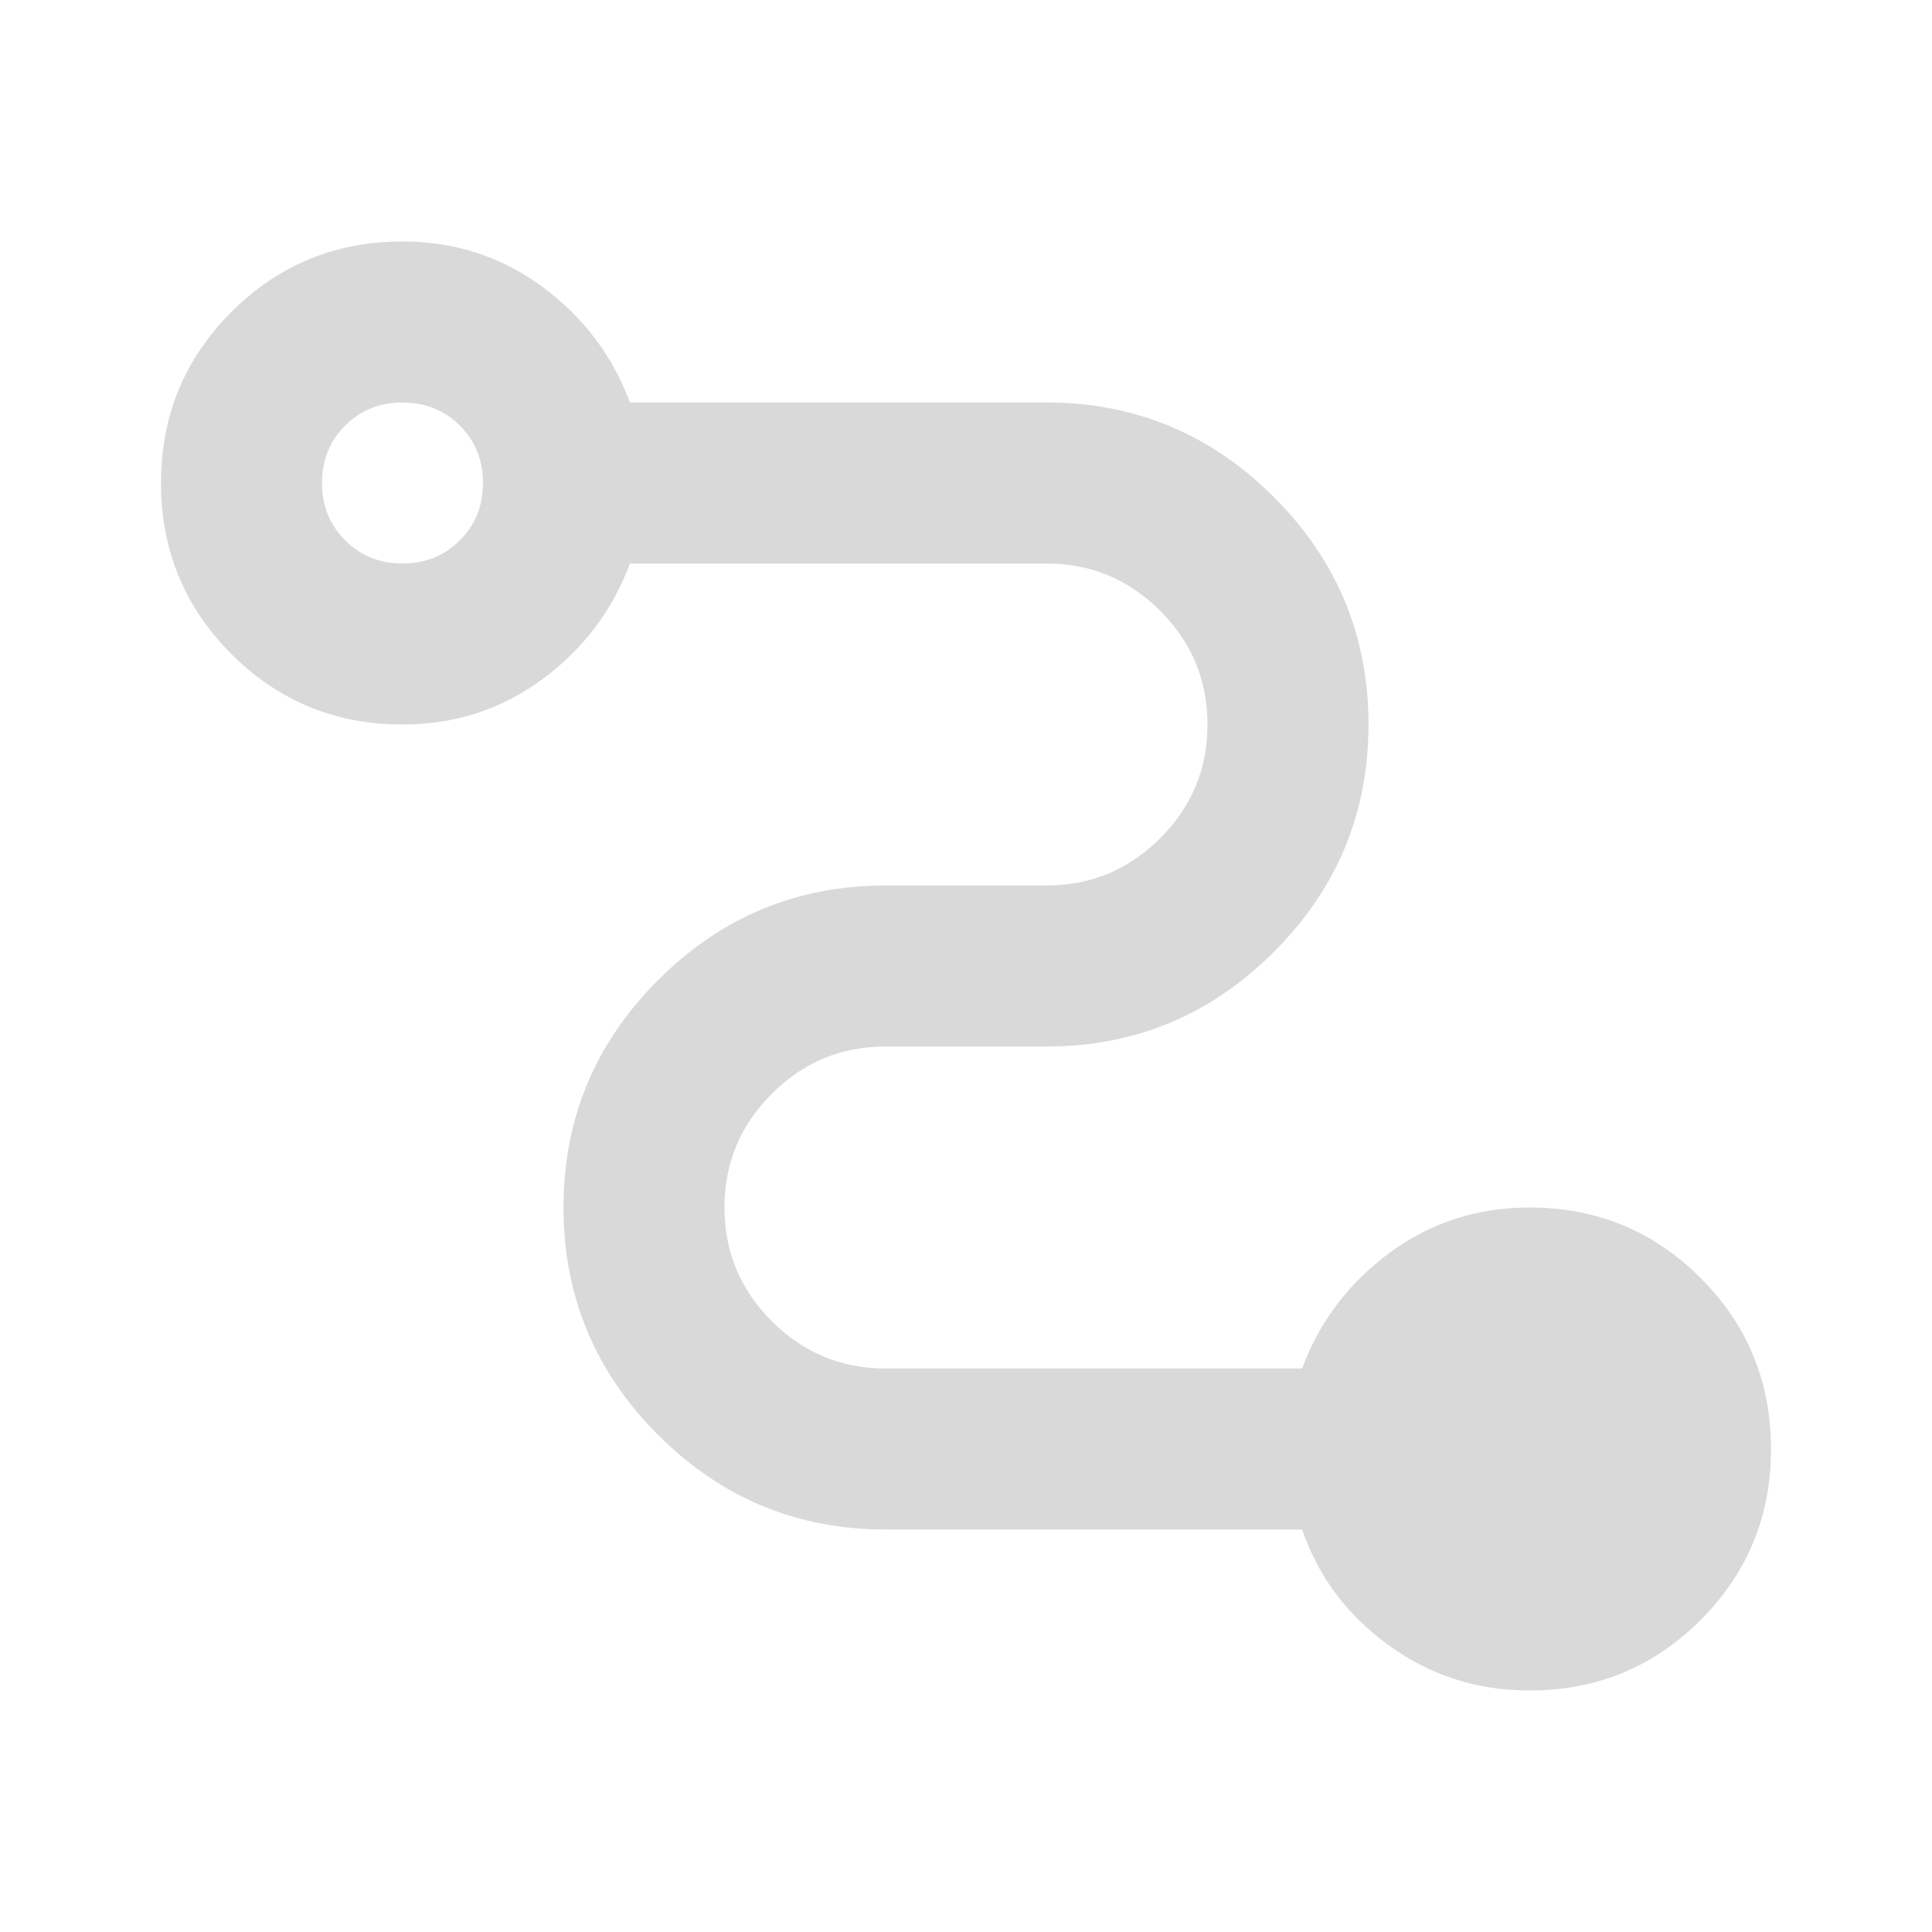
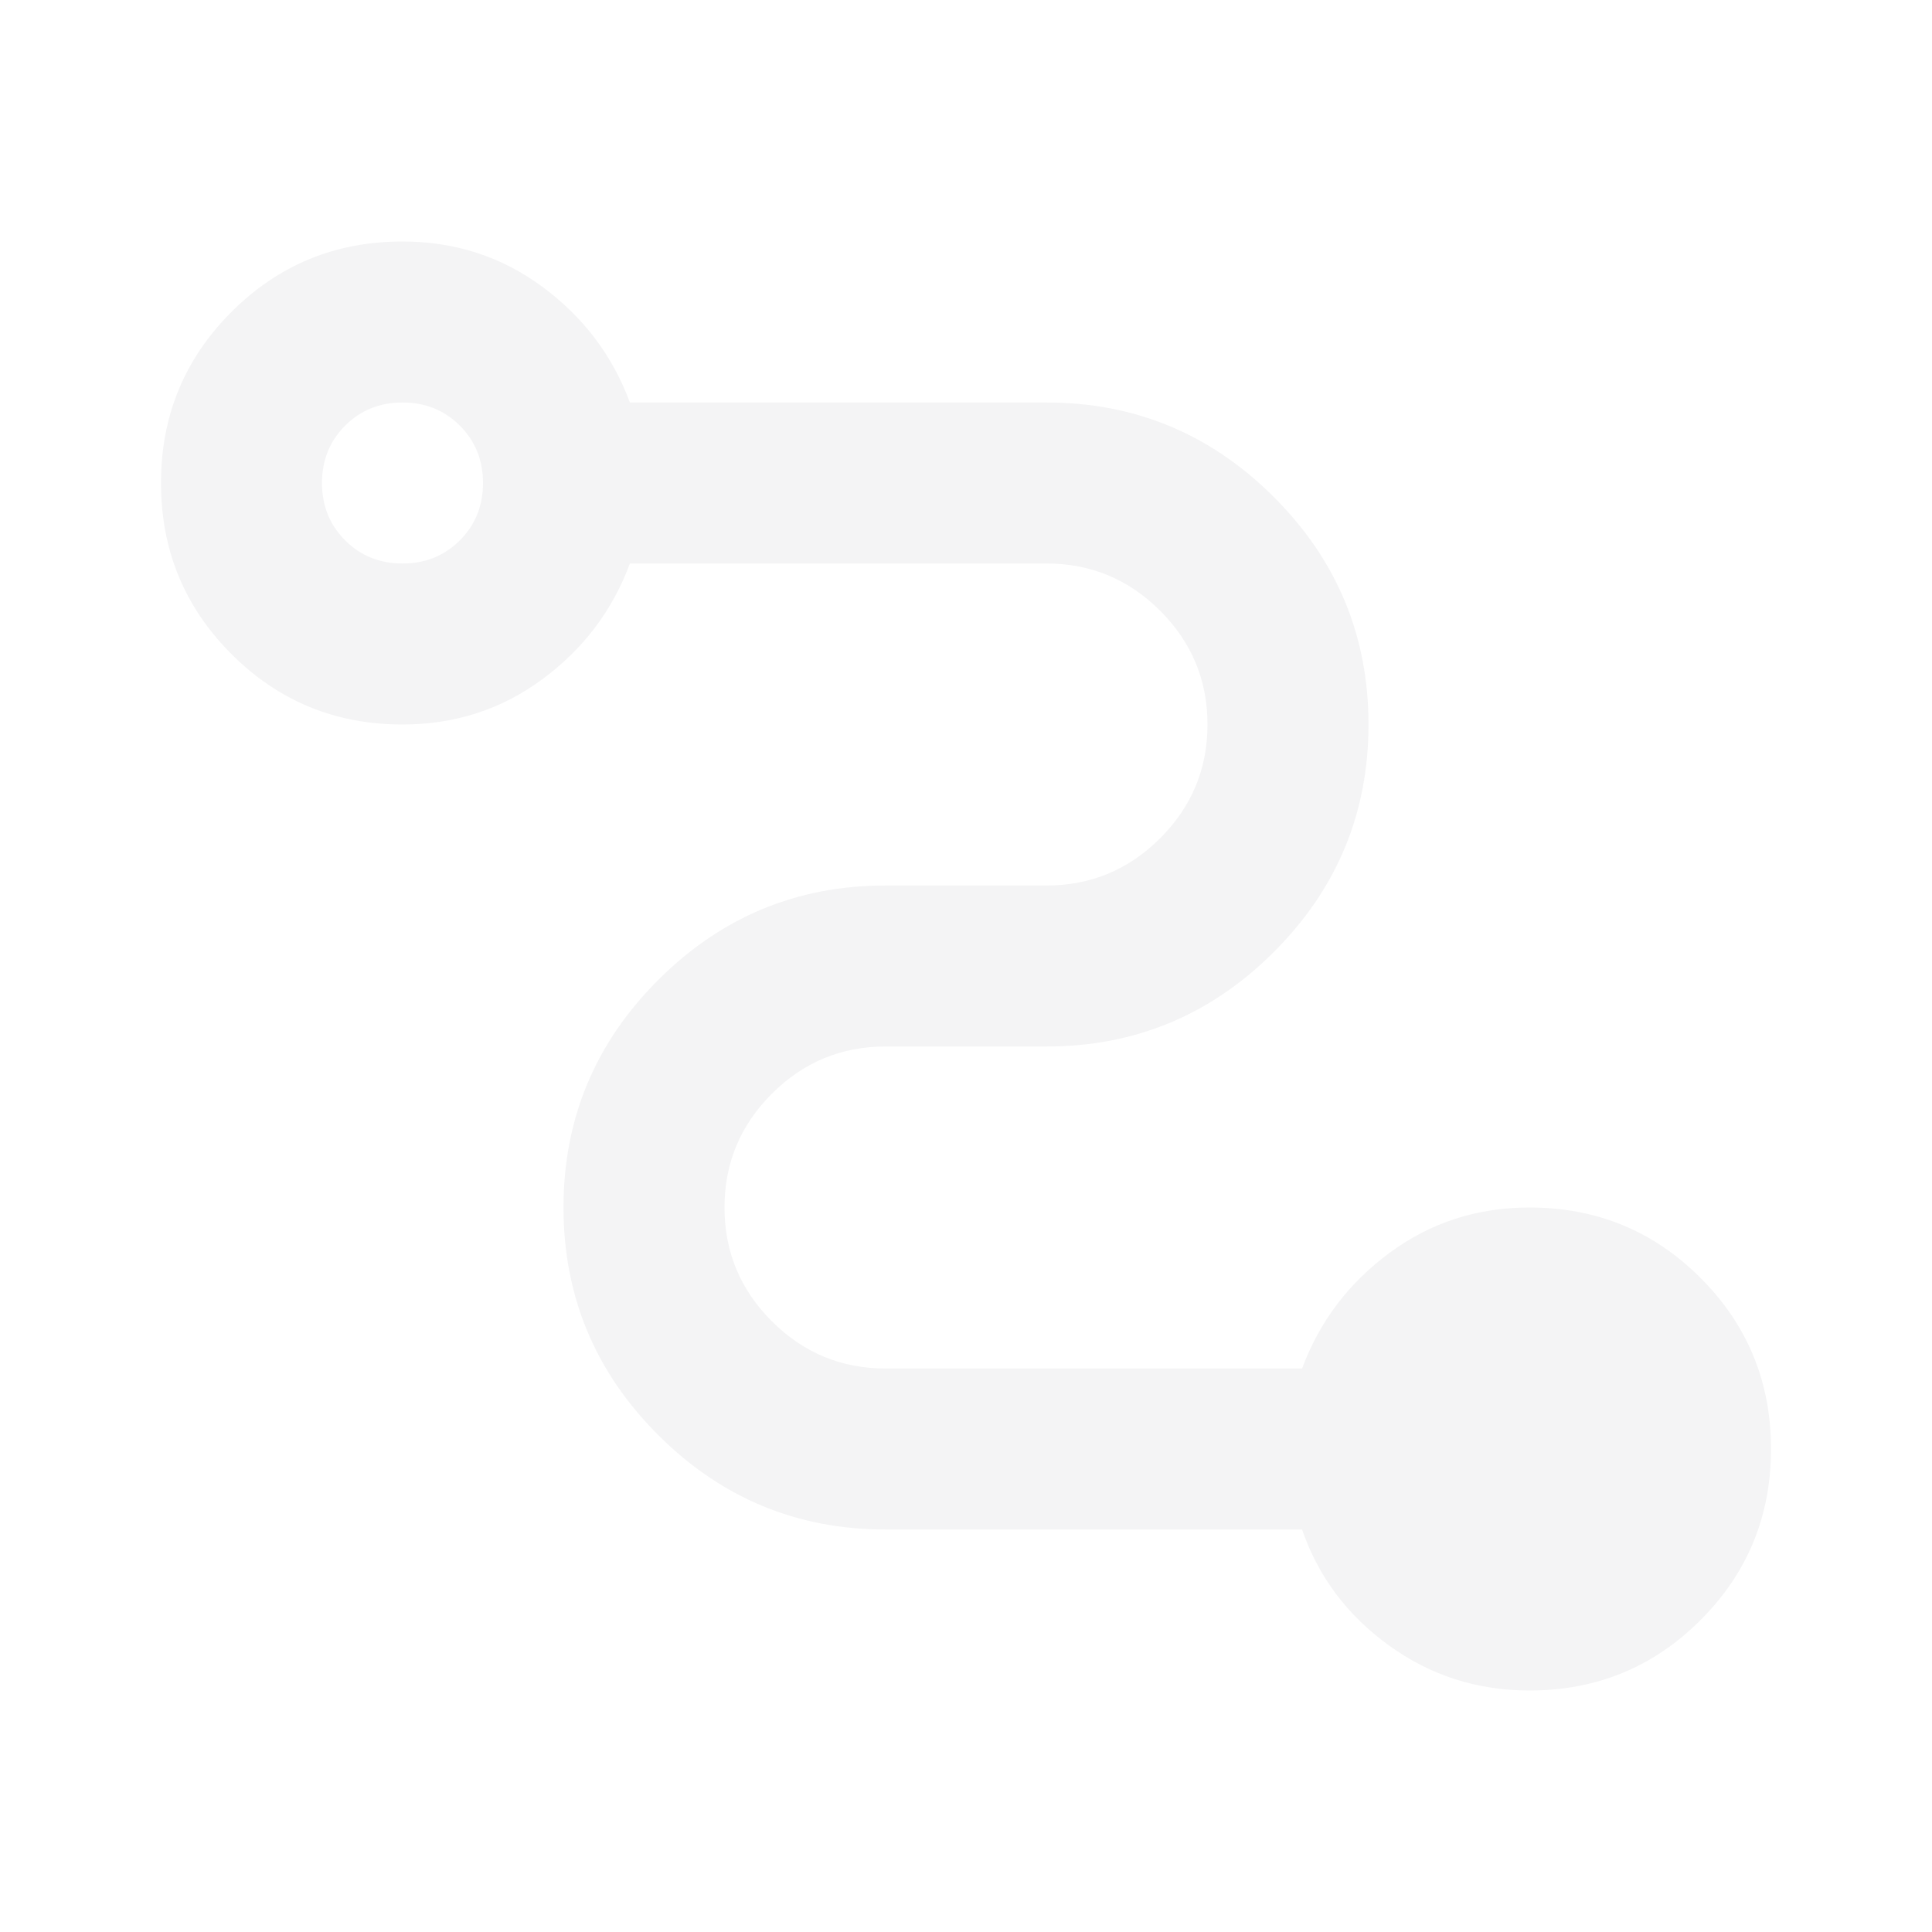
<svg xmlns="http://www.w3.org/2000/svg" height="24px" viewBox="0 -960 960 960" width="24px" fill="#D9D9D9">
-   <path fill="#D9D9D9" d="M760-120q-39 0-70-22.5T647-200H440q-66 0-113-47t-47-113q0-66 47-113t113-47h80q33 0 56.5-23.5T600-600q0-33-23.5-56.5T520-680H313q-13 35-43.5 57.5T200-600q-50 0-85-35t-35-85q0-50 35-85t85-35q39 0 69.5 22.5T313-760h207q66 0 113 47t47 113q0 66-47 113t-113 47h-80q-33 0-56.5 23.5T360-360q0 33 23.5 56.5T440-280h207q13-35 43.5-57.5T760-360q50 0 85 35t35 85q0 50-35 85t-85 35ZM200-680q17 0 28.5-11.5T240-720q0-17-11.5-28.5T200-760q-17 0-28.5 11.5T160-720q0 17 11.5 28.5T200-680Z" />
+   <path fill="#F4F4F5" d="M760-120q-39 0-70-22.5T647-200H440q-66 0-113-47t-47-113q0-66 47-113t113-47h80q33 0 56.5-23.5T600-600q0-33-23.5-56.5T520-680H313q-13 35-43.5 57.5T200-600q-50 0-85-35t-35-85q0-50 35-85t85-35q39 0 69.5 22.5T313-760h207q66 0 113 47t47 113q0 66-47 113t-113 47h-80q-33 0-56.5 23.5T360-360q0 33 23.5 56.5T440-280h207q13-35 43.5-57.5T760-360q50 0 85 35t35 85q0 50-35 85t-85 35ZM200-680q17 0 28.5-11.5T240-720q0-17-11.5-28.5T200-760q-17 0-28.5 11.5T160-720q0 17 11.5 28.5T200-680Z" />
</svg>
